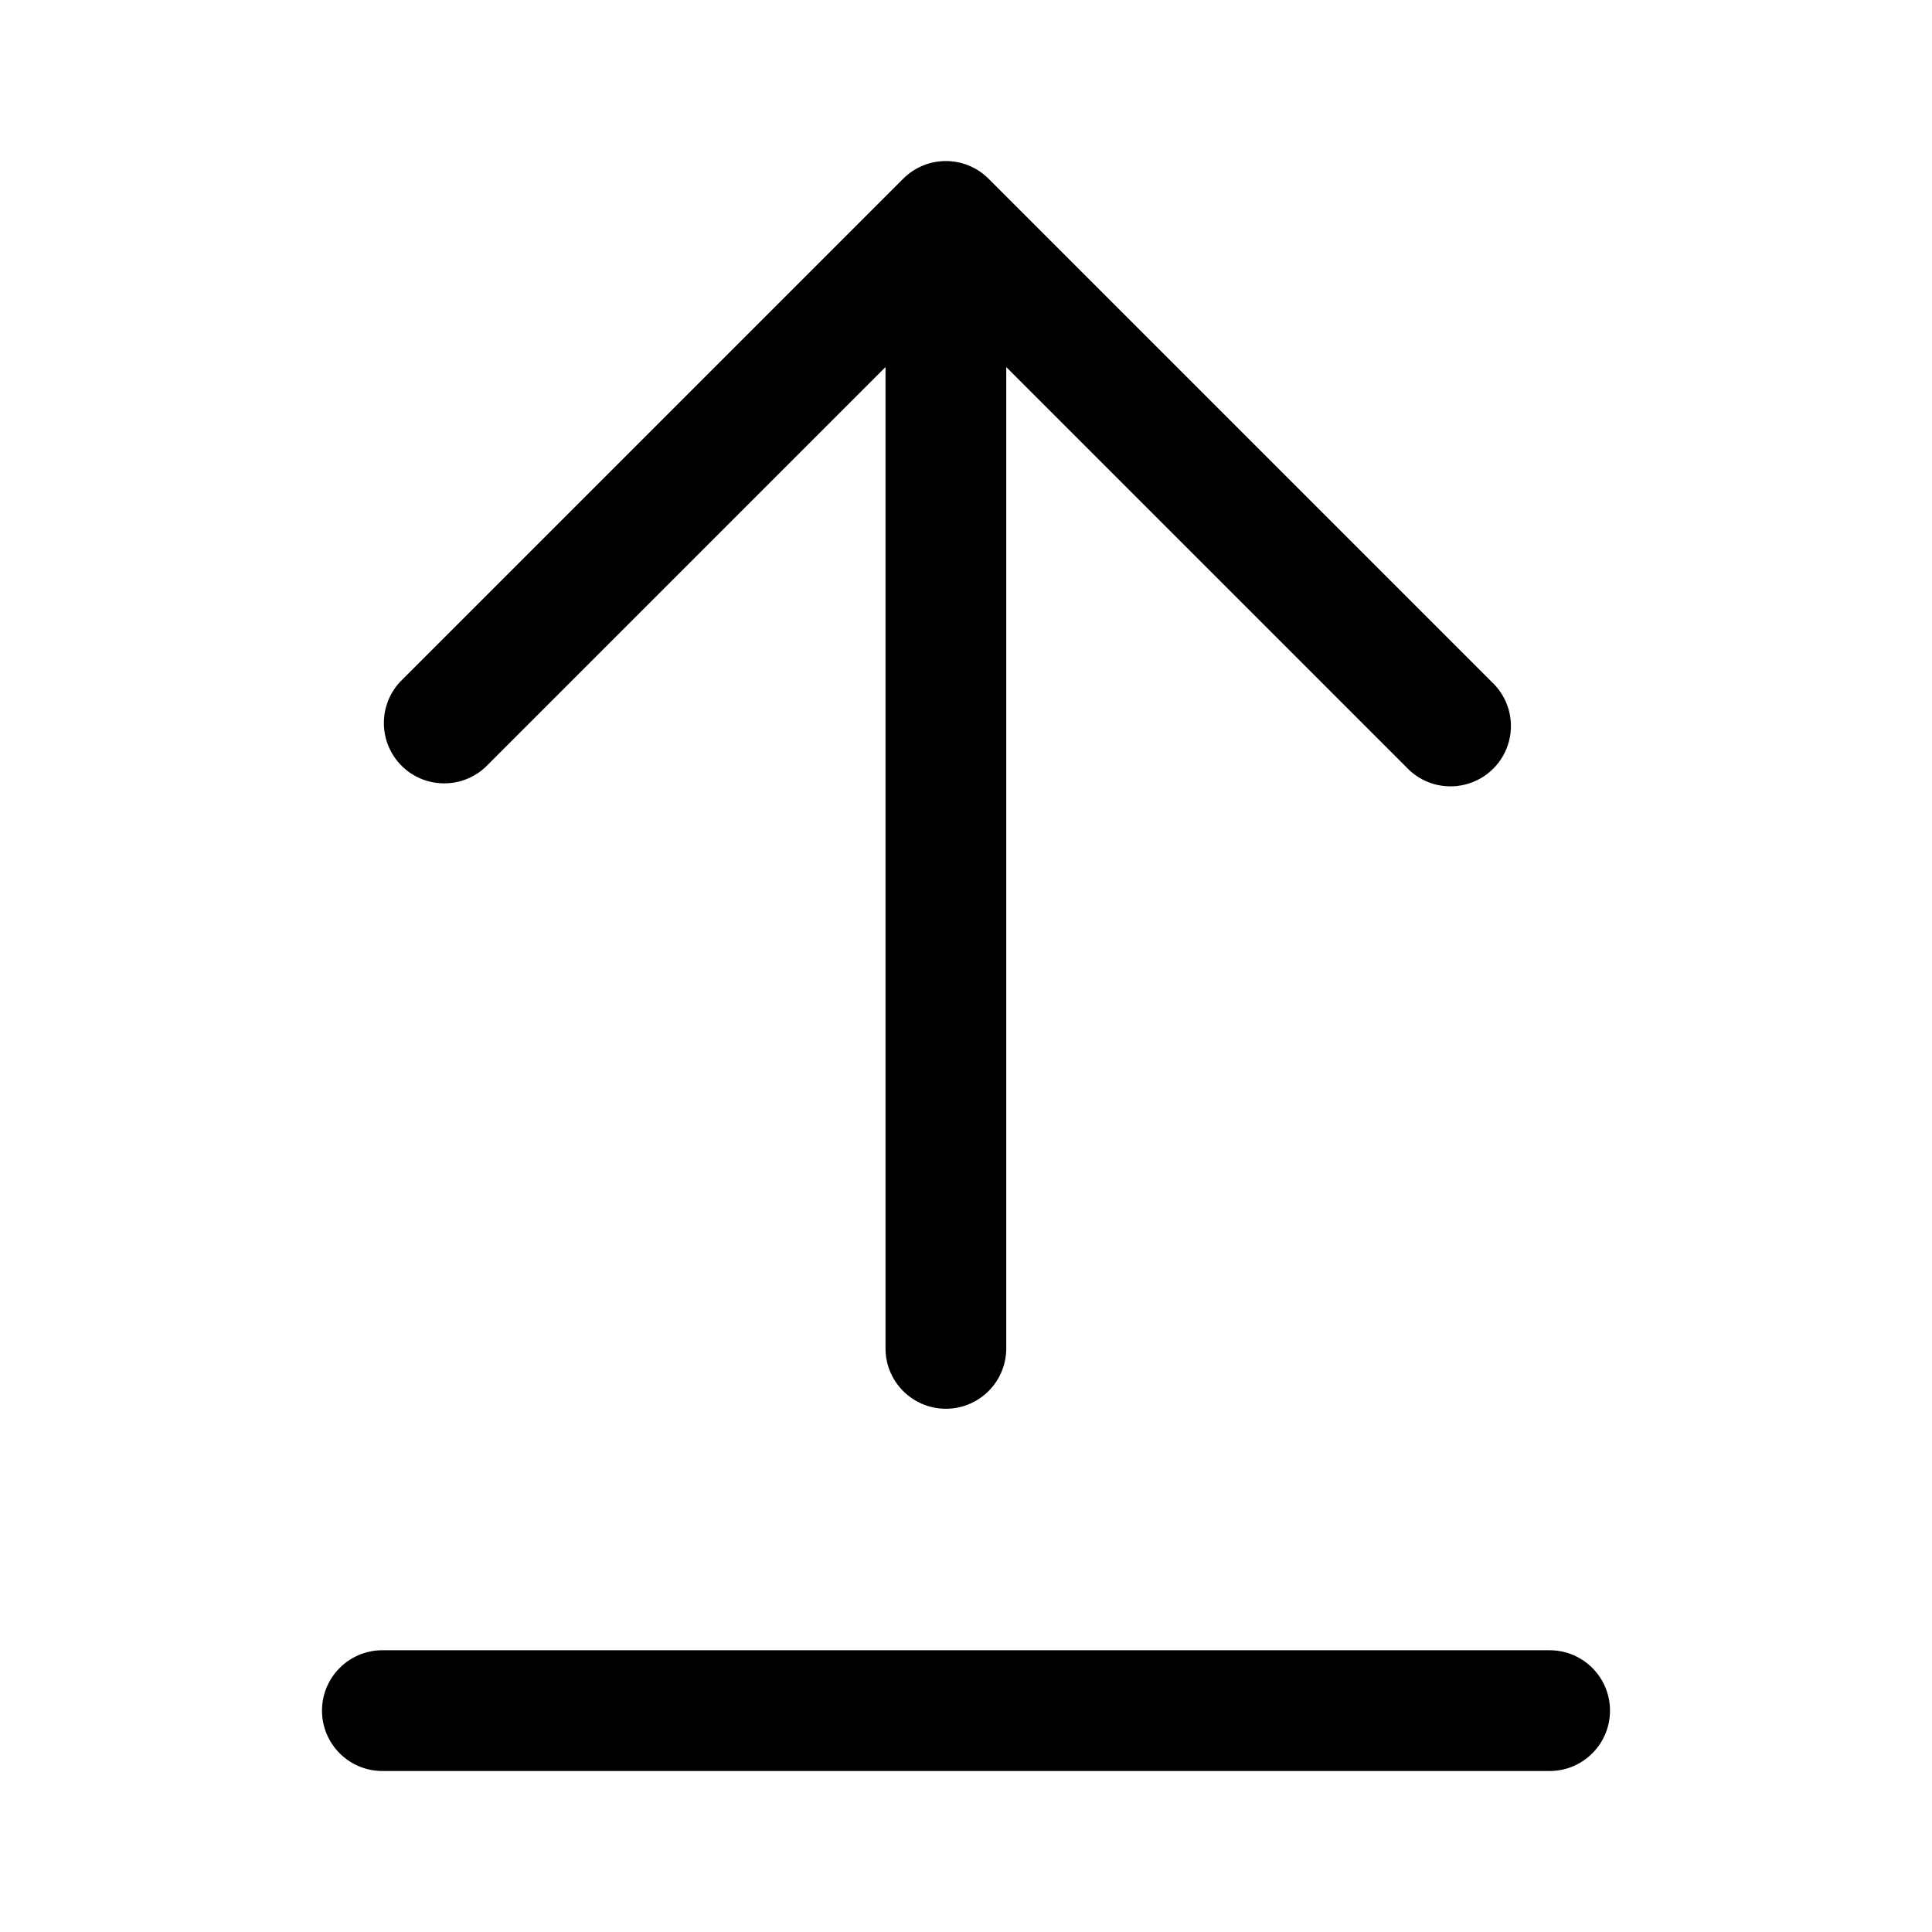
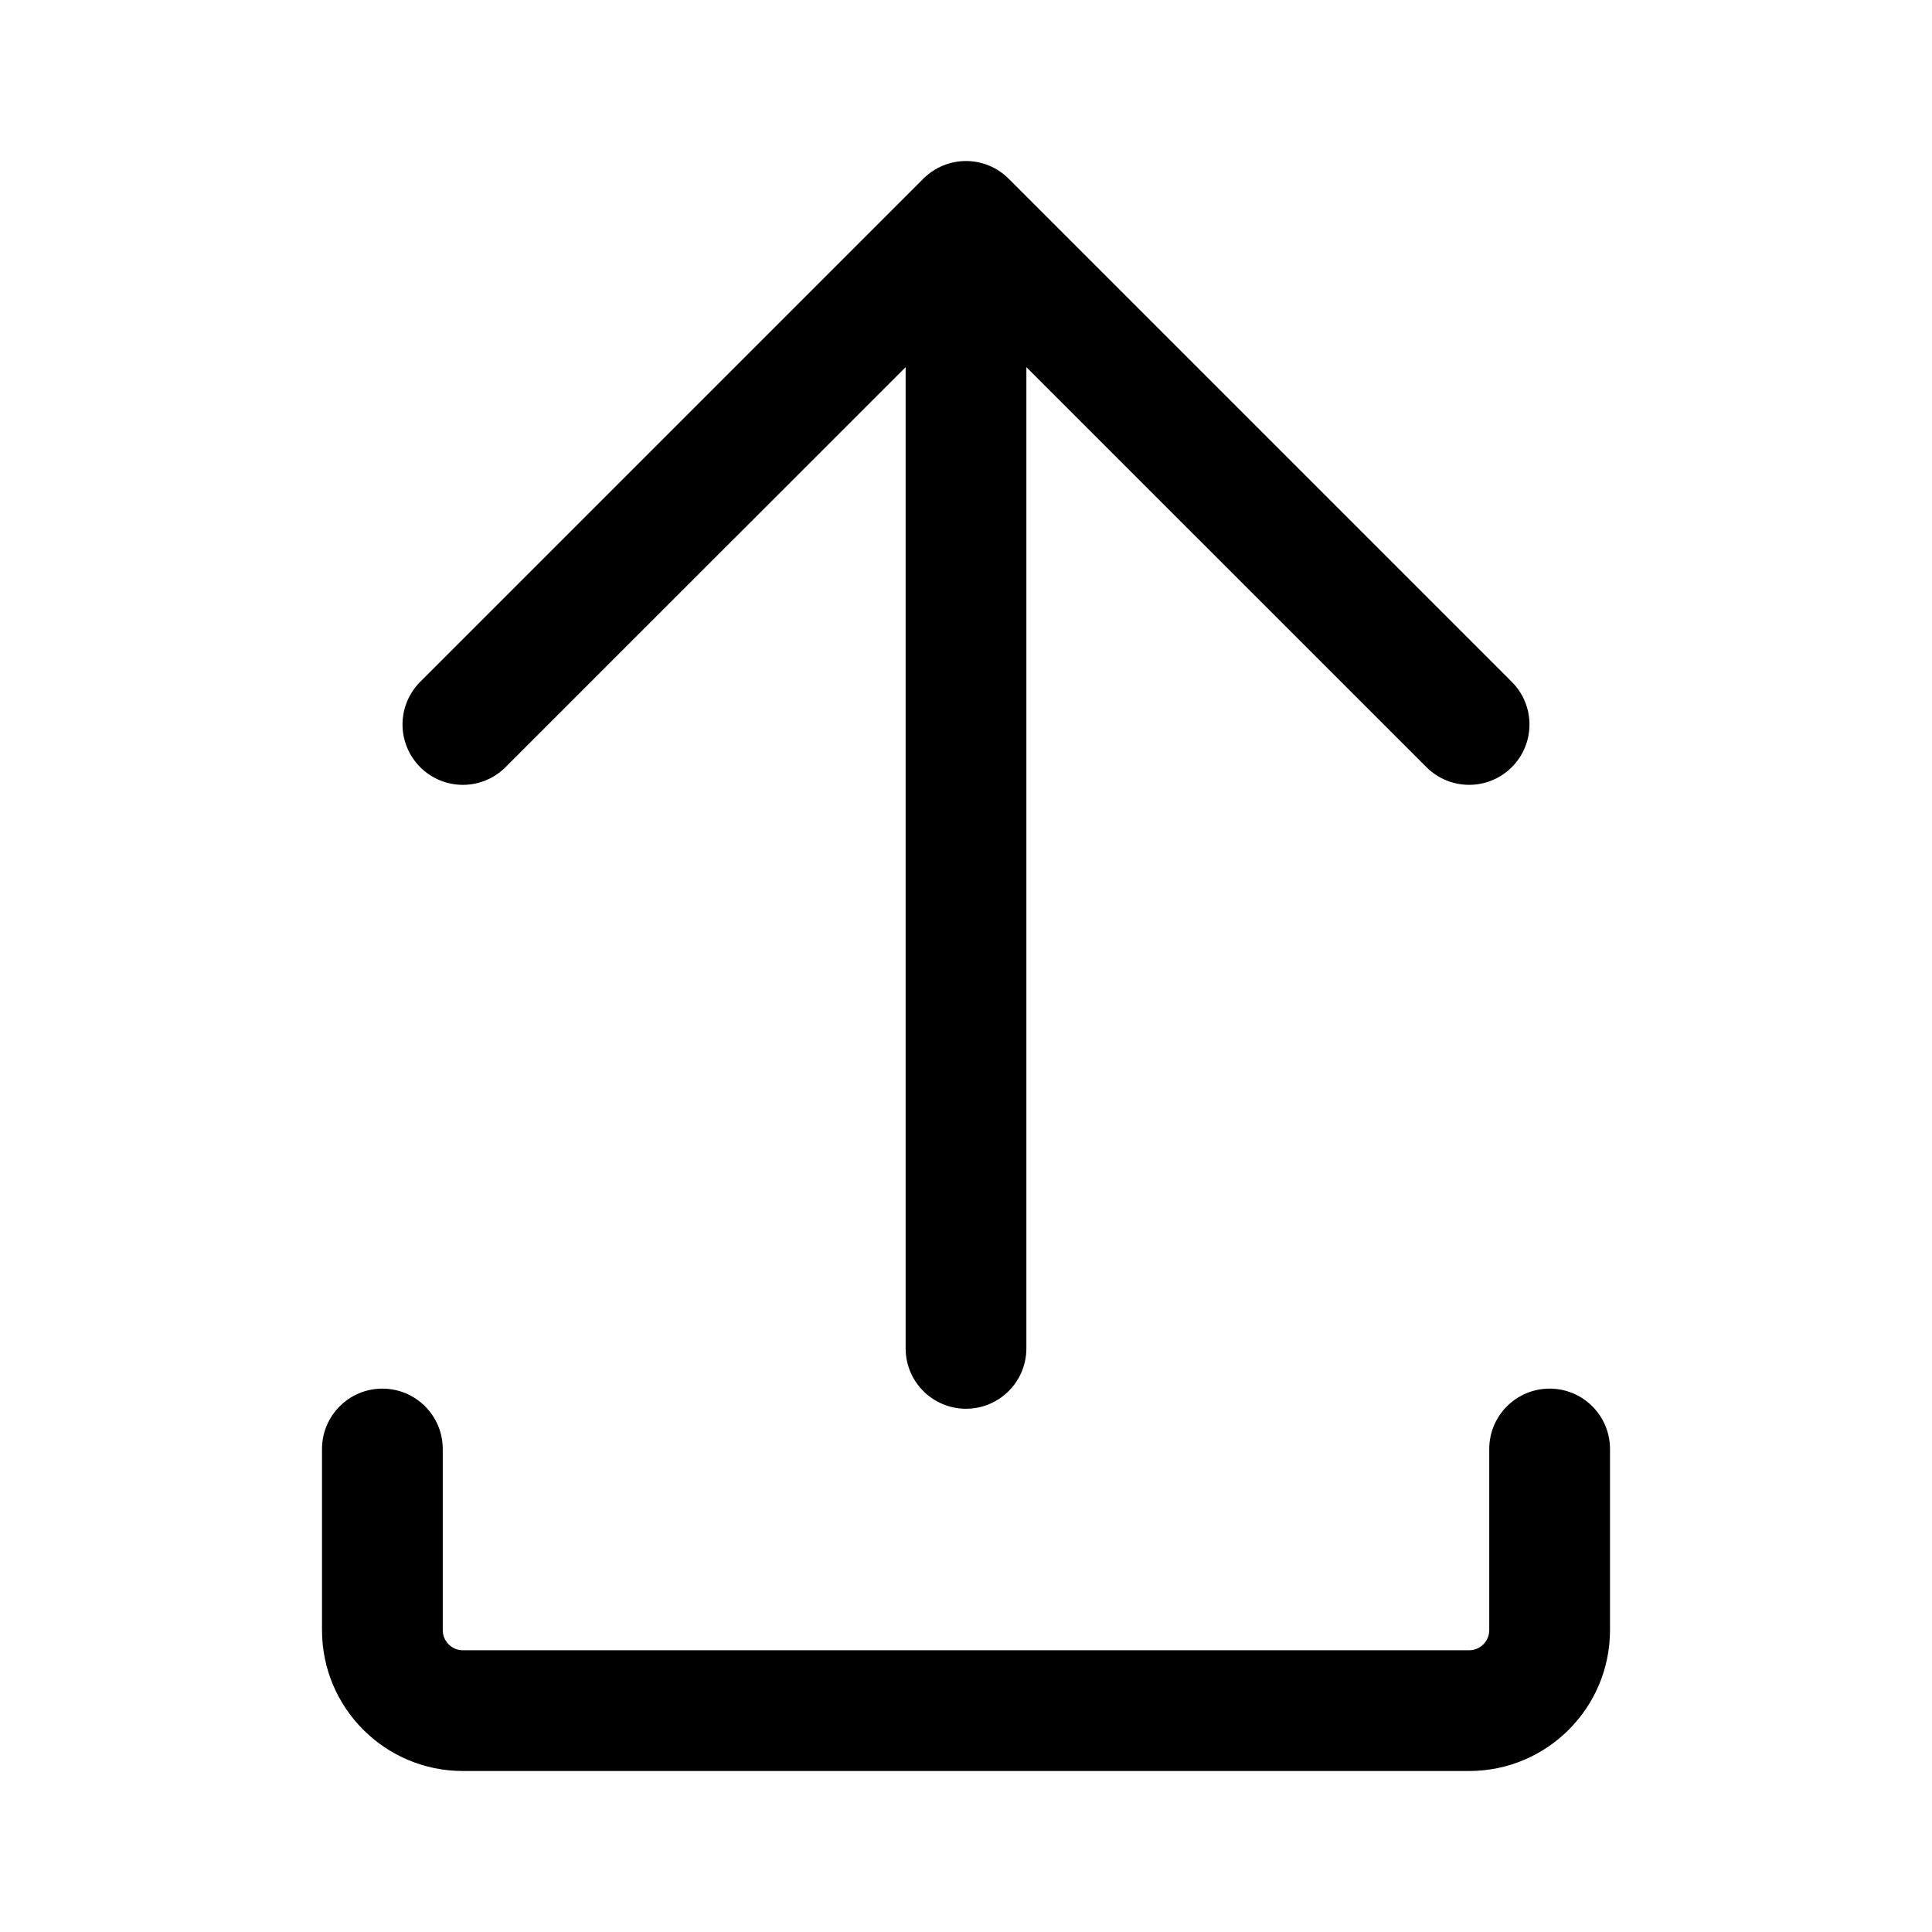
<svg xmlns="http://www.w3.org/2000/svg" viewBox="0 0 24 24">
-   <path d="m4.97 8.47 6.25-6.25a.75.75 0 0 1 1.06 0l6.25 6.25a.749.749 0 0 1-.326 1.275.749.749 0 0 1-.734-.215L12.5 4.56v12.19a.75.75 0 0 1-1.5 0V4.56L6.03 9.53a.751.751 0 0 1-1.042-.018.751.751 0 0 1-.018-1.042ZM4.75 22a.75.75 0 0 1 0-1.5h14.5a.75.75 0 0 1 0 1.5Z" />
+   <path d="M4 20.25V18a.75.75 0 0 1 1.5 0v2.25c0 .138.112.25.25.25h12.5a.25.25 0 0 0 .25-.25V18a.75.75 0 0 1 1.5 0v2.25A1.75 1.75 0 0 1 18.25 22H5.75A1.75 1.75 0 0 1 4 20.25Z" />
+   <path d="M5.22 9.53a.749.749 0 0 1 0-1.06l6.25-6.25a.749.749 0 0 1 1.06 0l6.25 6.25a.749.749 0 1 1-1.06 1.06l-4.97-4.969V16.75a.75.75 0 0 1-1.5 0V4.561L6.28 9.53a.749.749 0 0 1-1.06 0Z" />
</svg>
